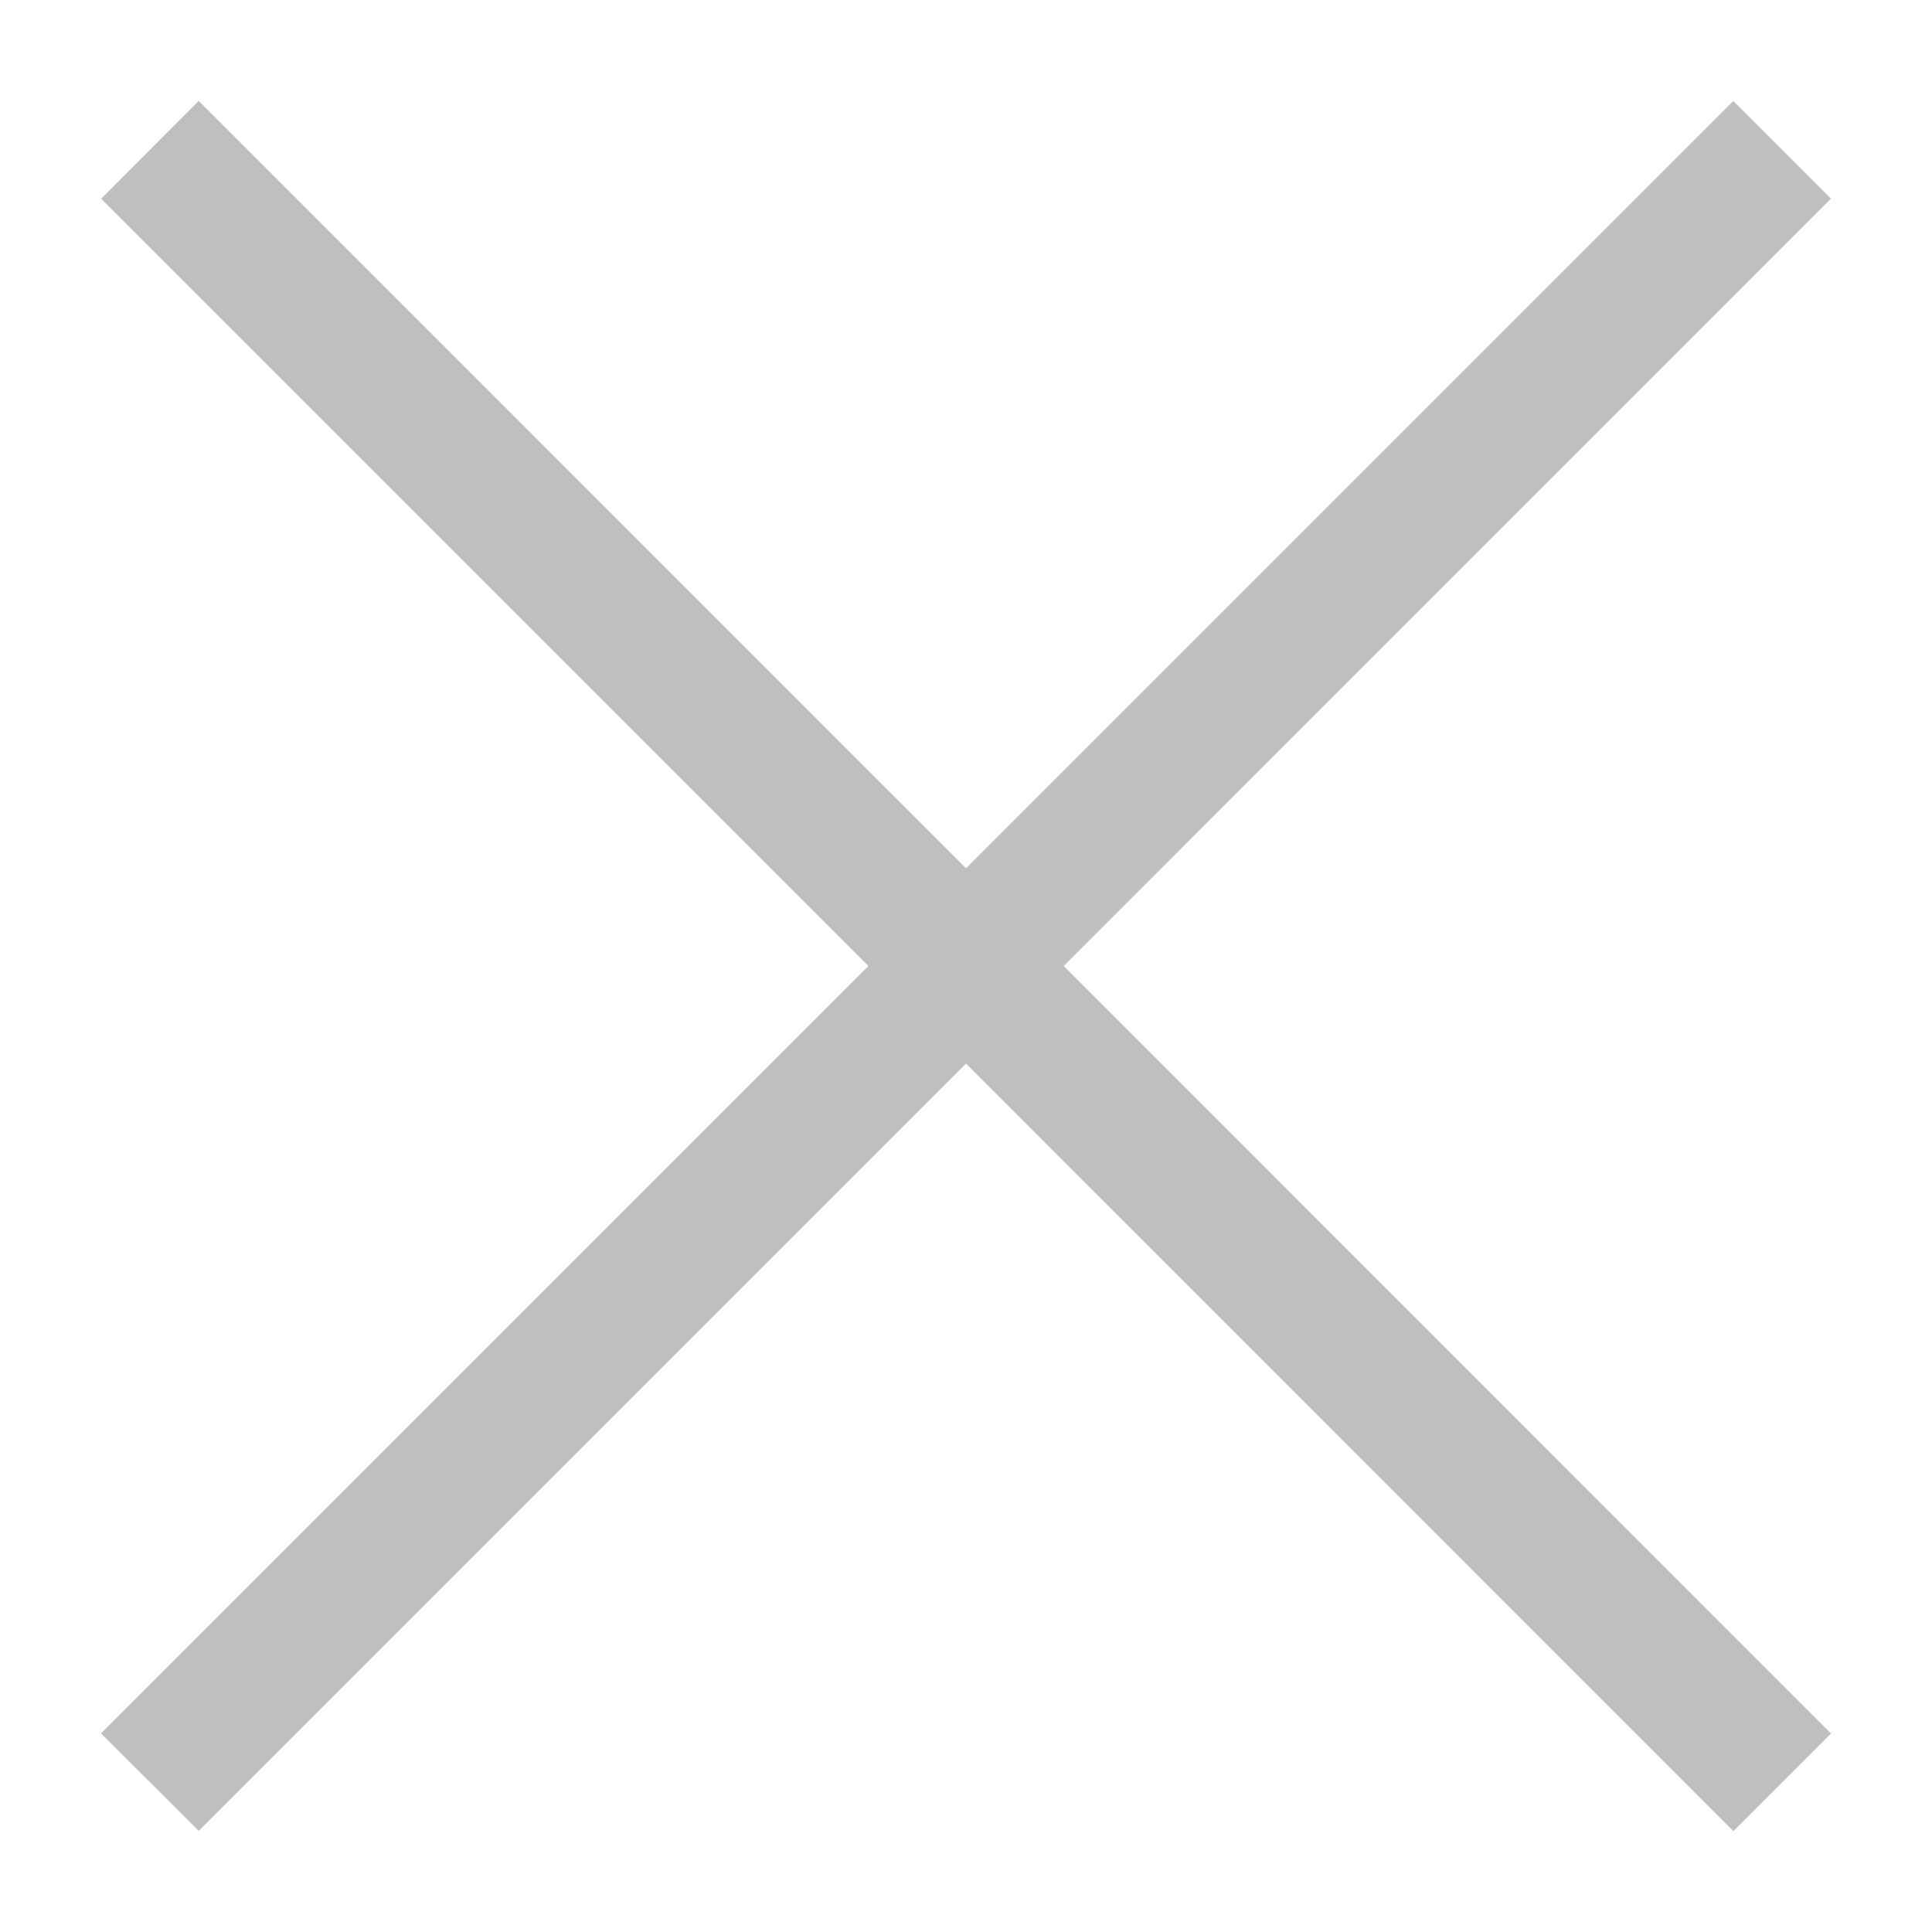
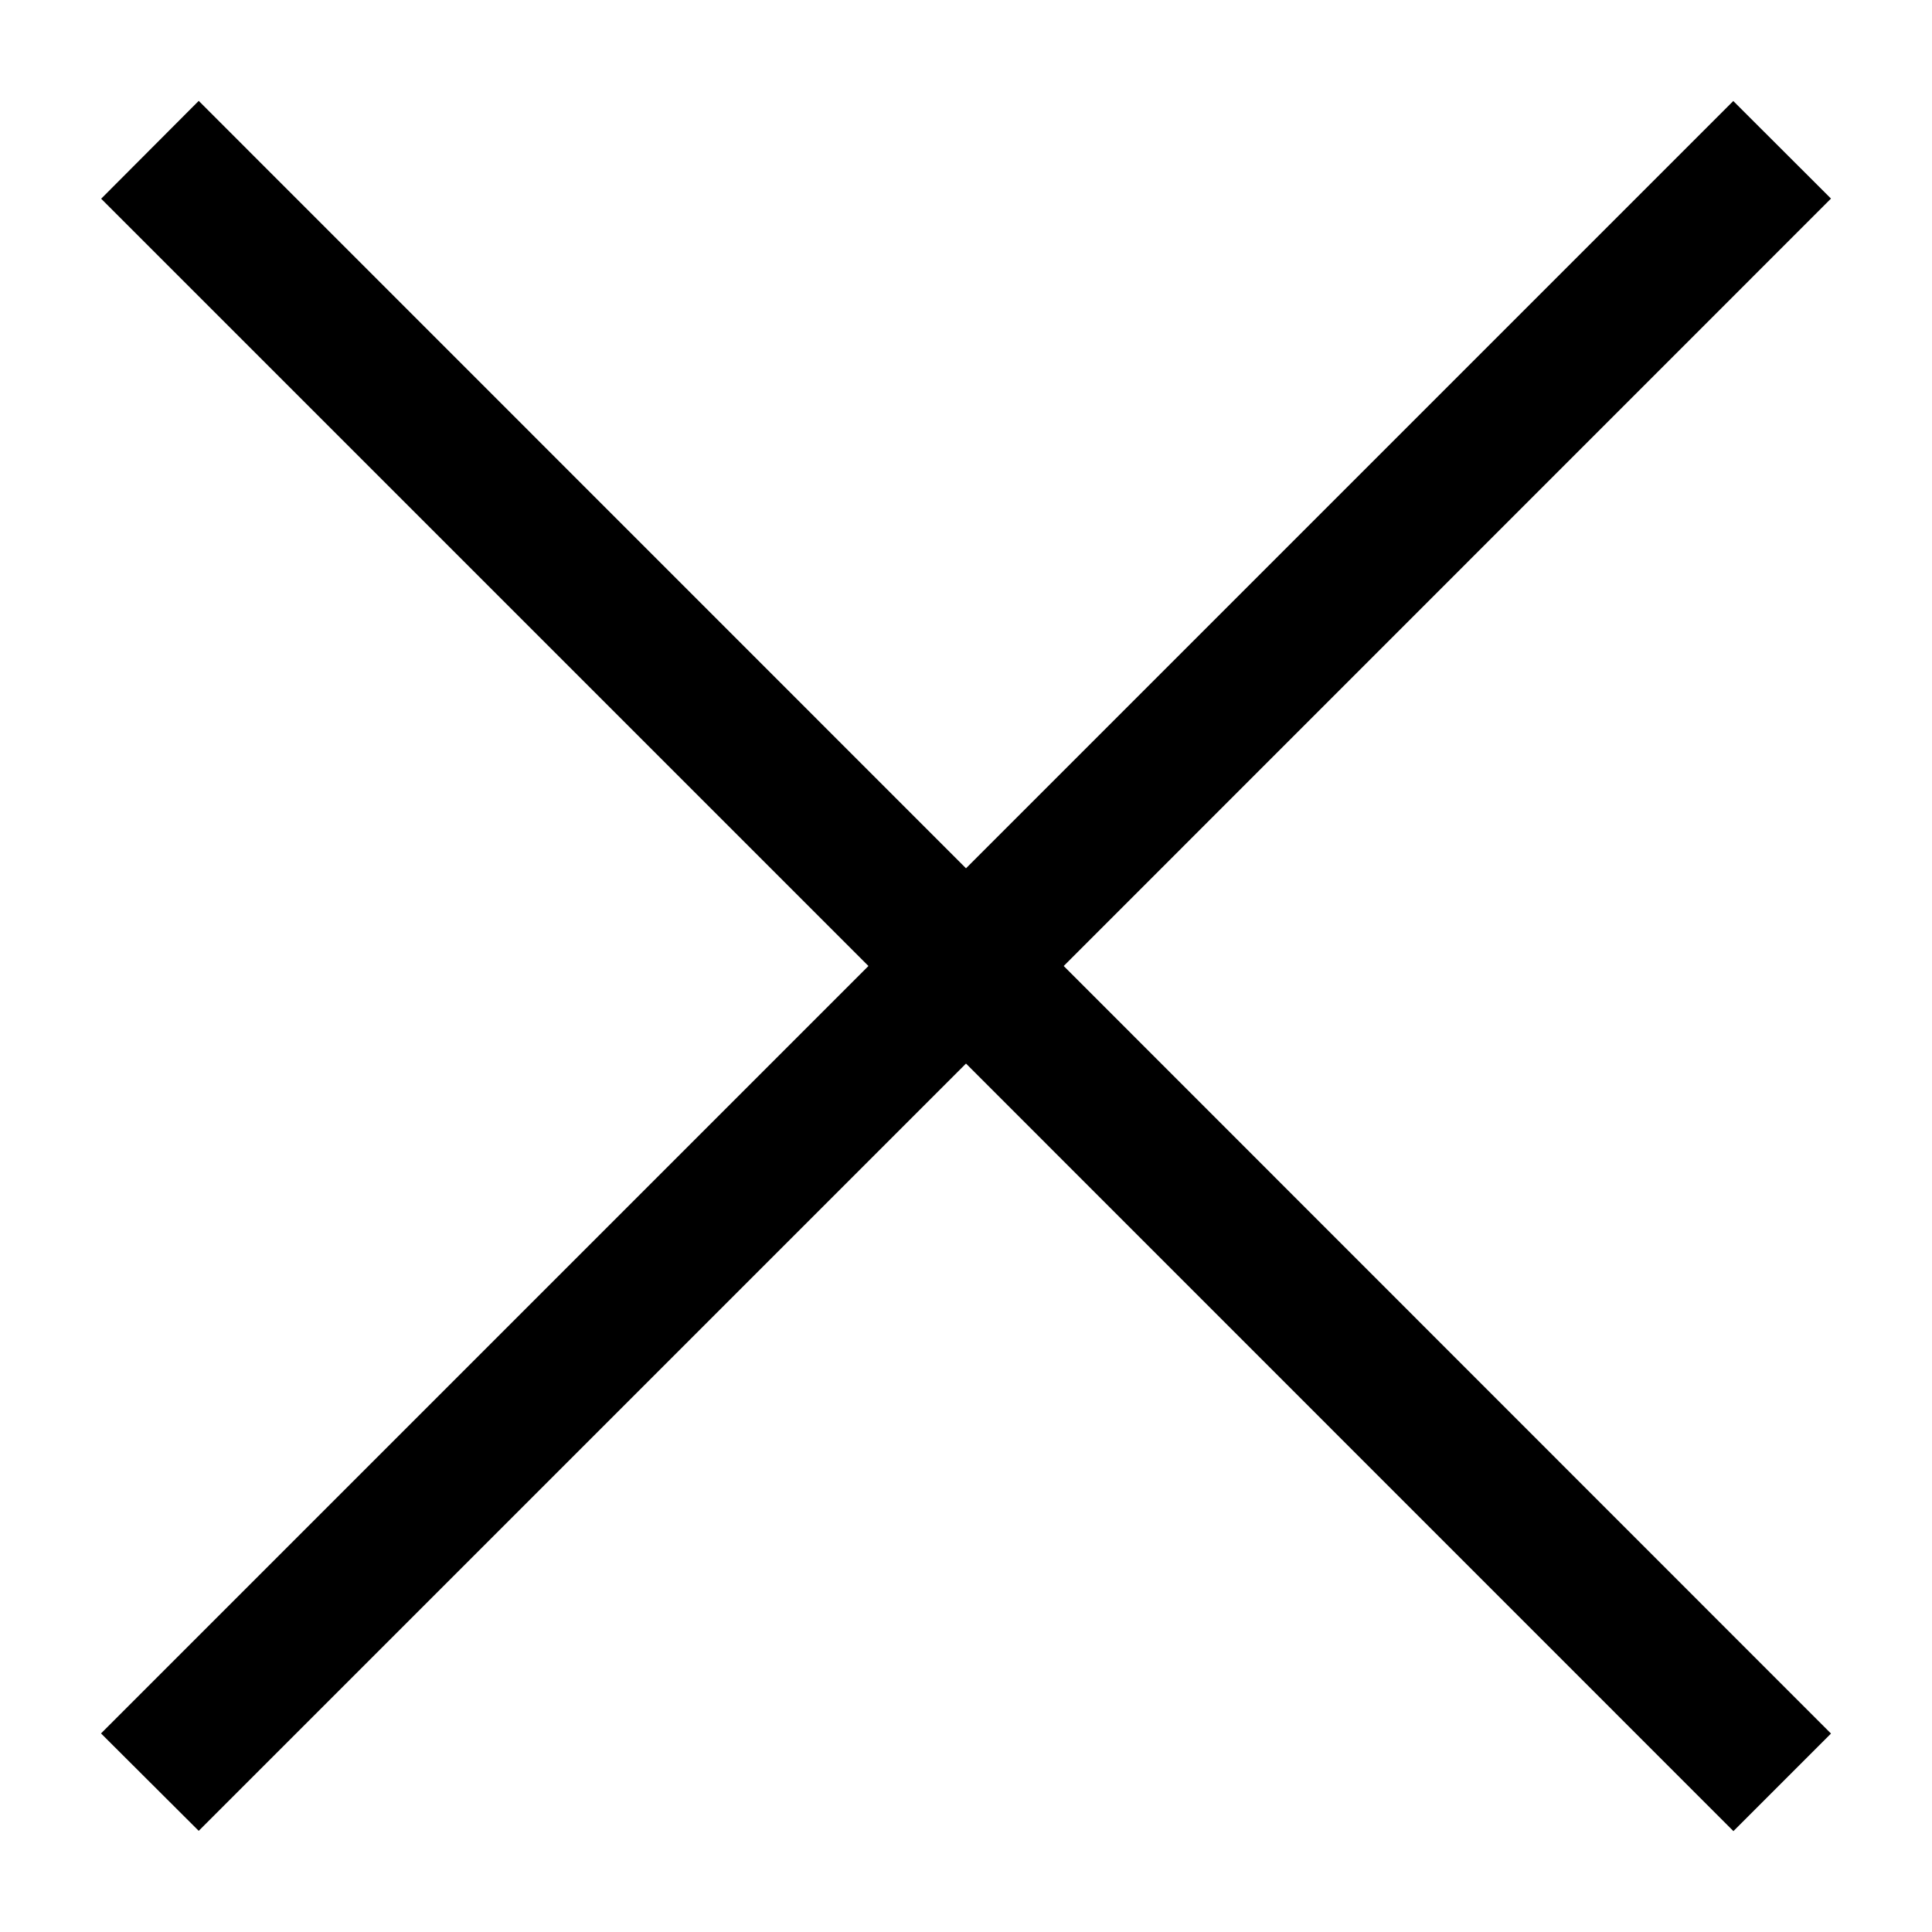
<svg xmlns="http://www.w3.org/2000/svg" width="14" height="14" fill="none">
-   <path fill-rule="evenodd" clip-rule="evenodd" d="M7 7.707l-5.56 5.56-.708-.706L6.293 7 .733 1.44 1.44.731 7 6.292l5.56-5.56.708.707L7.708 7l5.56 5.562-.707.707L7 7.707z" fill="#BFBFBF" />
+   <path fill-rule="evenodd" clip-rule="evenodd" d="M7 7.707l-5.56 5.56-.708-.706L6.293 7 .733 1.44 1.44.731 7 6.292l5.56-5.56.708.707L7.708 7l5.56 5.562-.707.707L7 7.707z" fill="currentColor" />
</svg>
